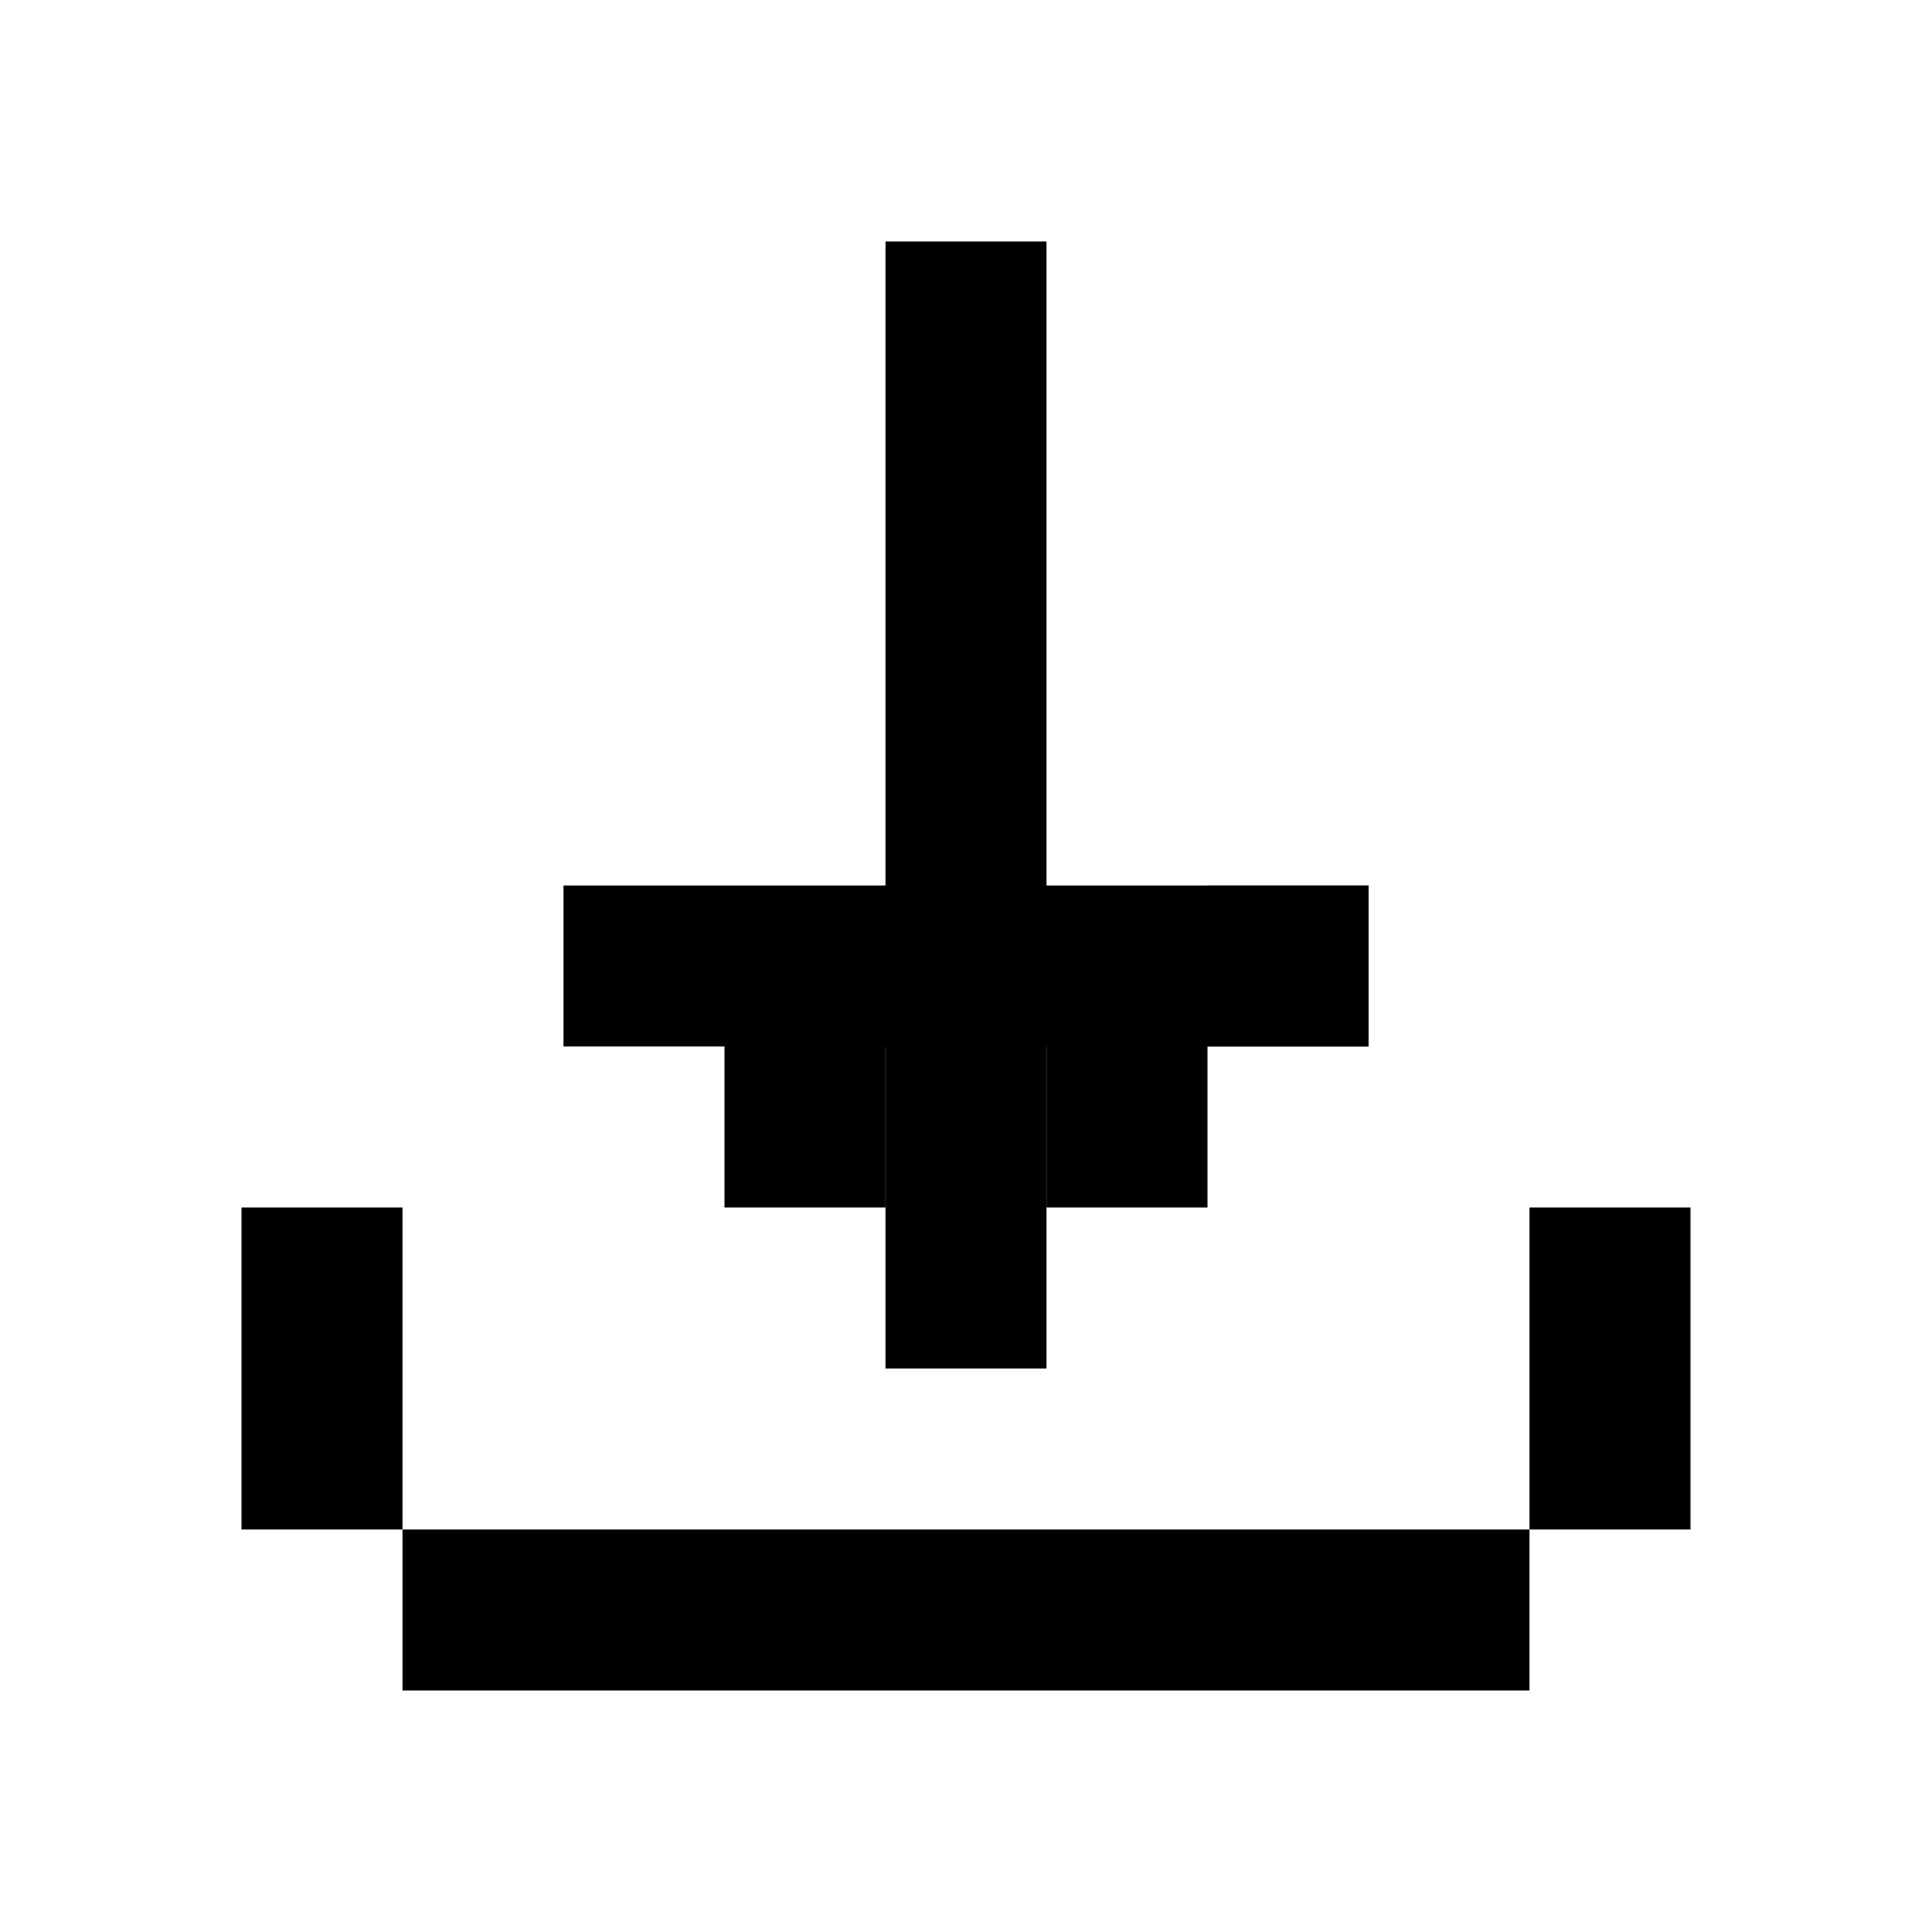
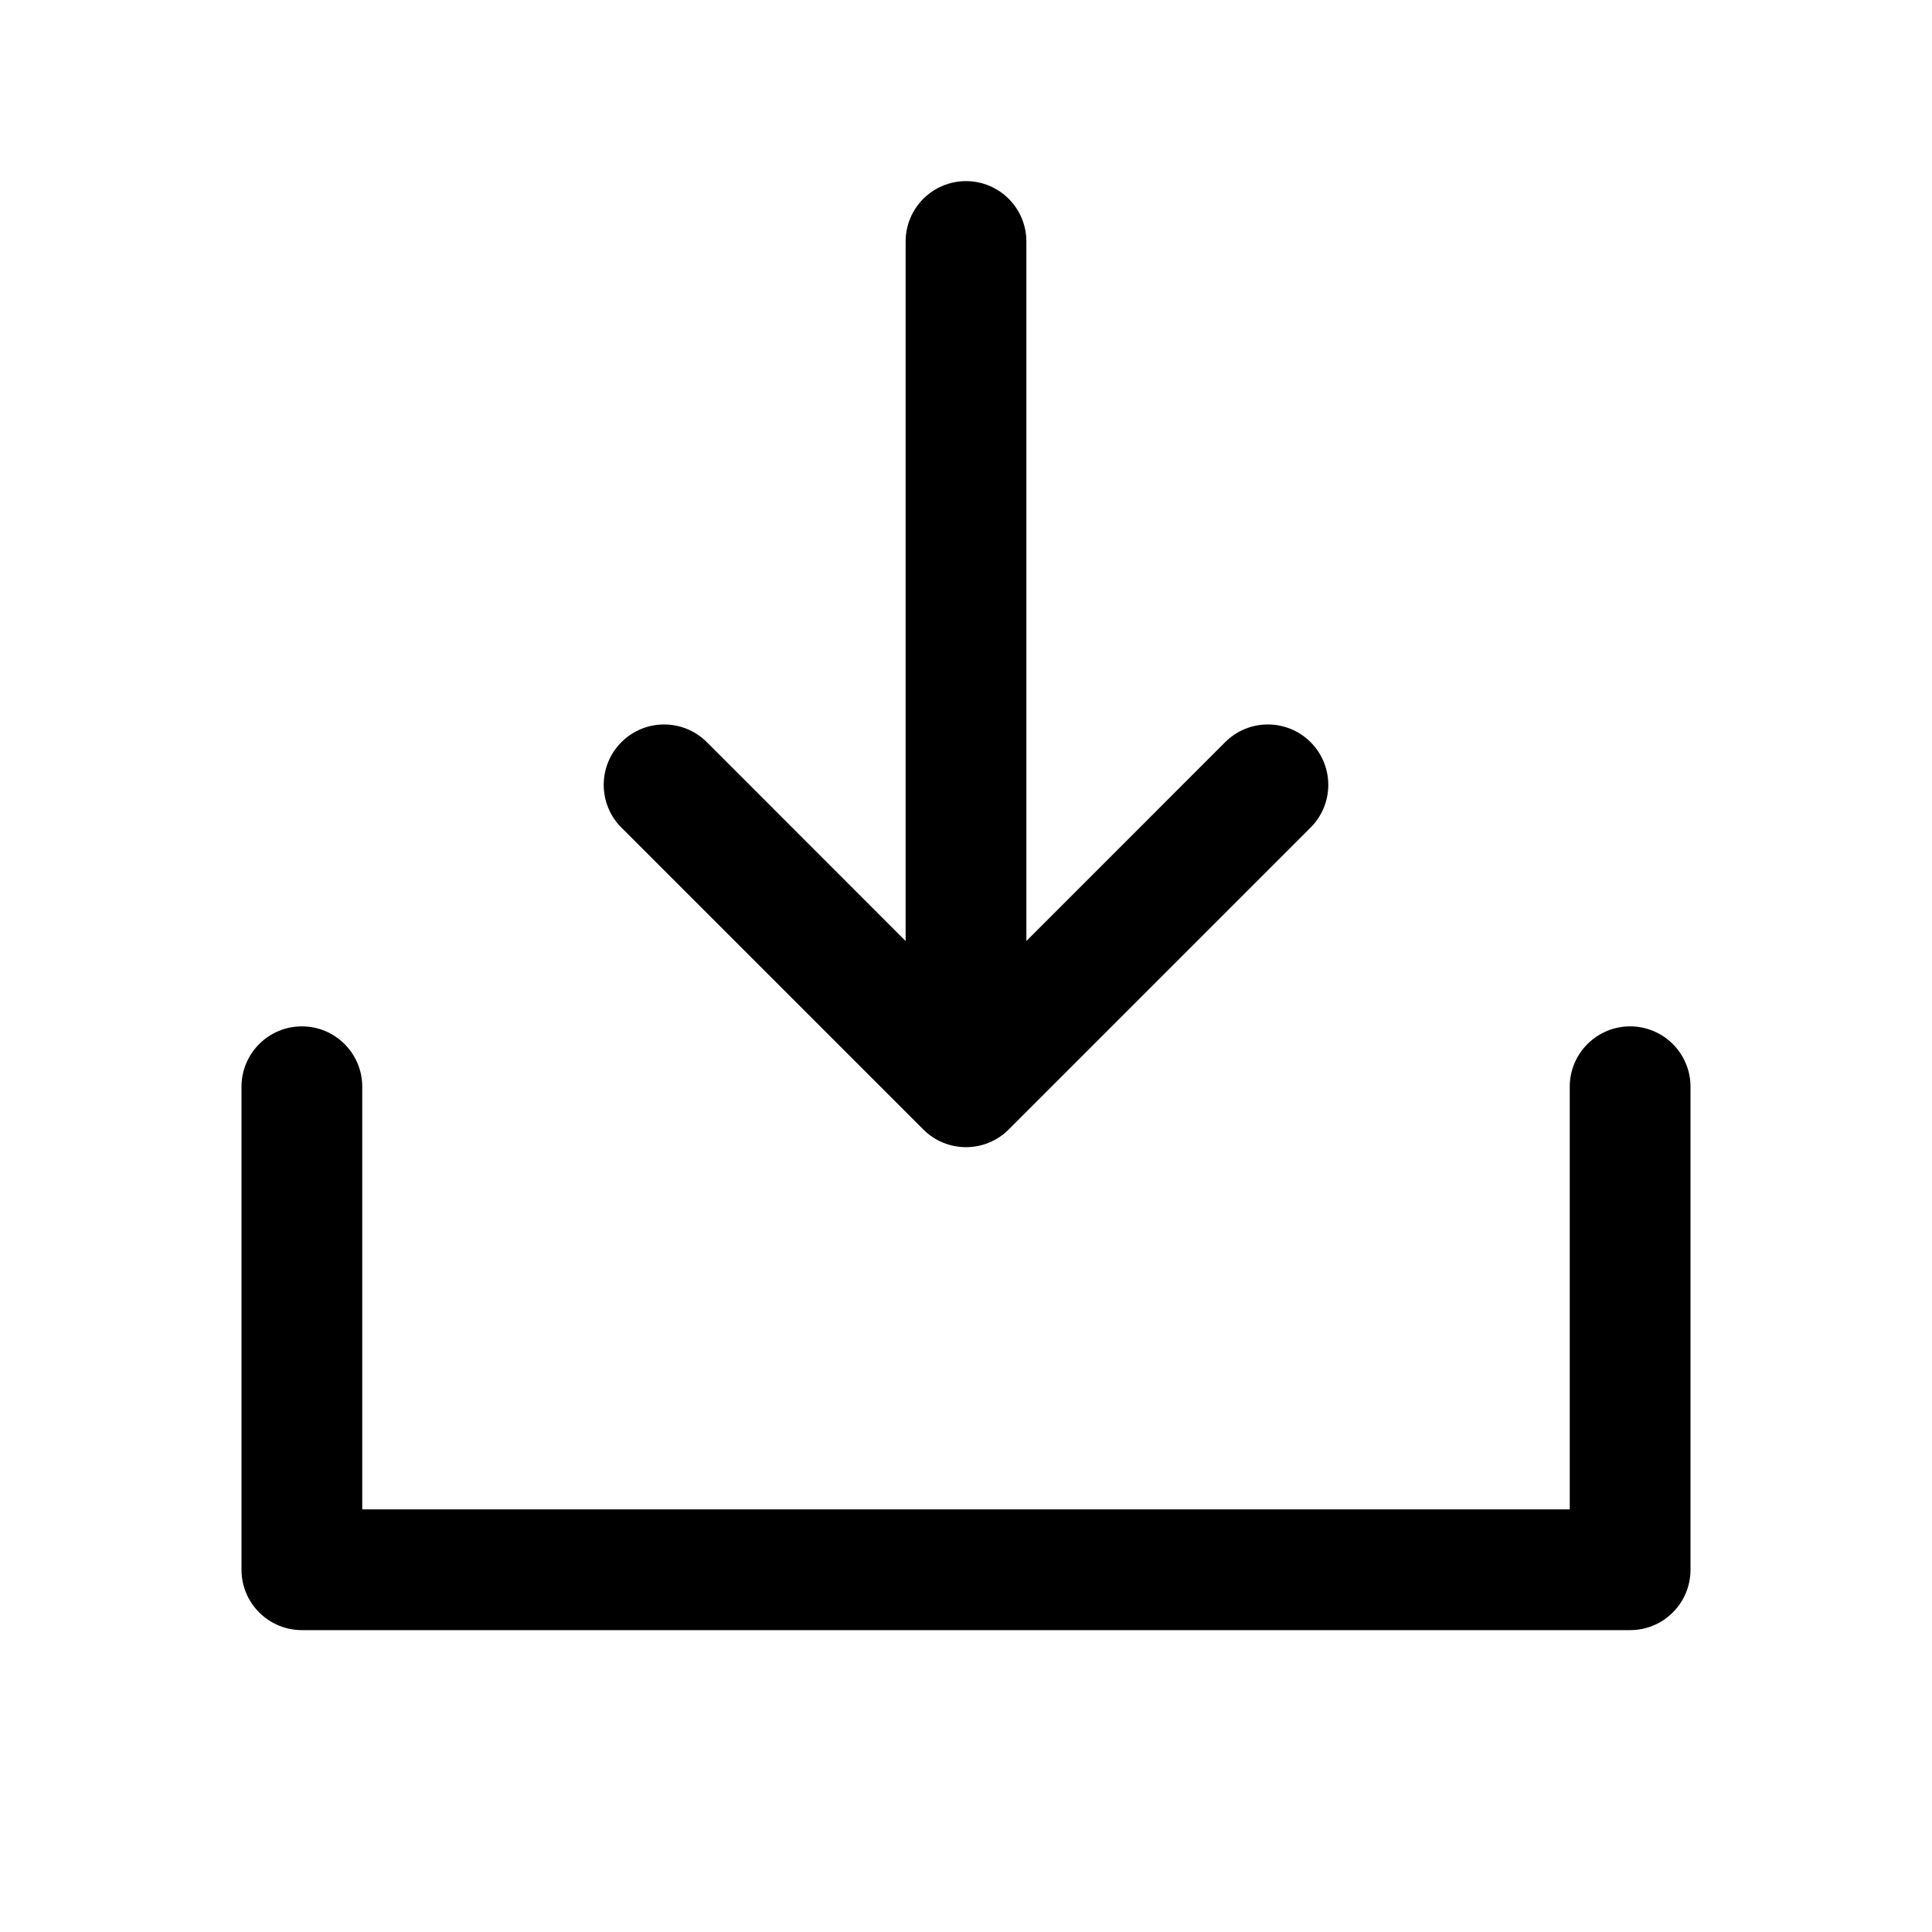
- <svg xmlns="http://www.w3.org/2000/svg" width="24" height="24" fill="currentColor" viewBox="0 0 24 24">
-   <path d="M21 15v4h-2v-4zm-2 4v2H5v-2zM5 15v4H3v-4zm8-12v14h-2V3z" />
-   <path d="M7 11v2h10v-2zm2 2v2h2v-2zm4 0v2h2v-2z" />
-   <path d="M15 11v2h2v-2z" />
+ <svg xmlns="http://www.w3.org/2000/svg" viewBox="0 0 256 256">
+   <path d="M224,144v64a8,8,0,0,1-8,8H40a8,8,0,0,1-8-8V144a8,8,0,0,1,16,0v56H208V144a8,8,0,0,1,16,0Zm-101.66,5.66a8,8,0,0,0,11.32,0l40-40a8,8,0,0,0-11.32-11.32L136,124.69V32a8,8,0,0,0-16,0v92.69L93.66,98.34a8,8,0,0,0-11.32,11.32Z" />
</svg>
